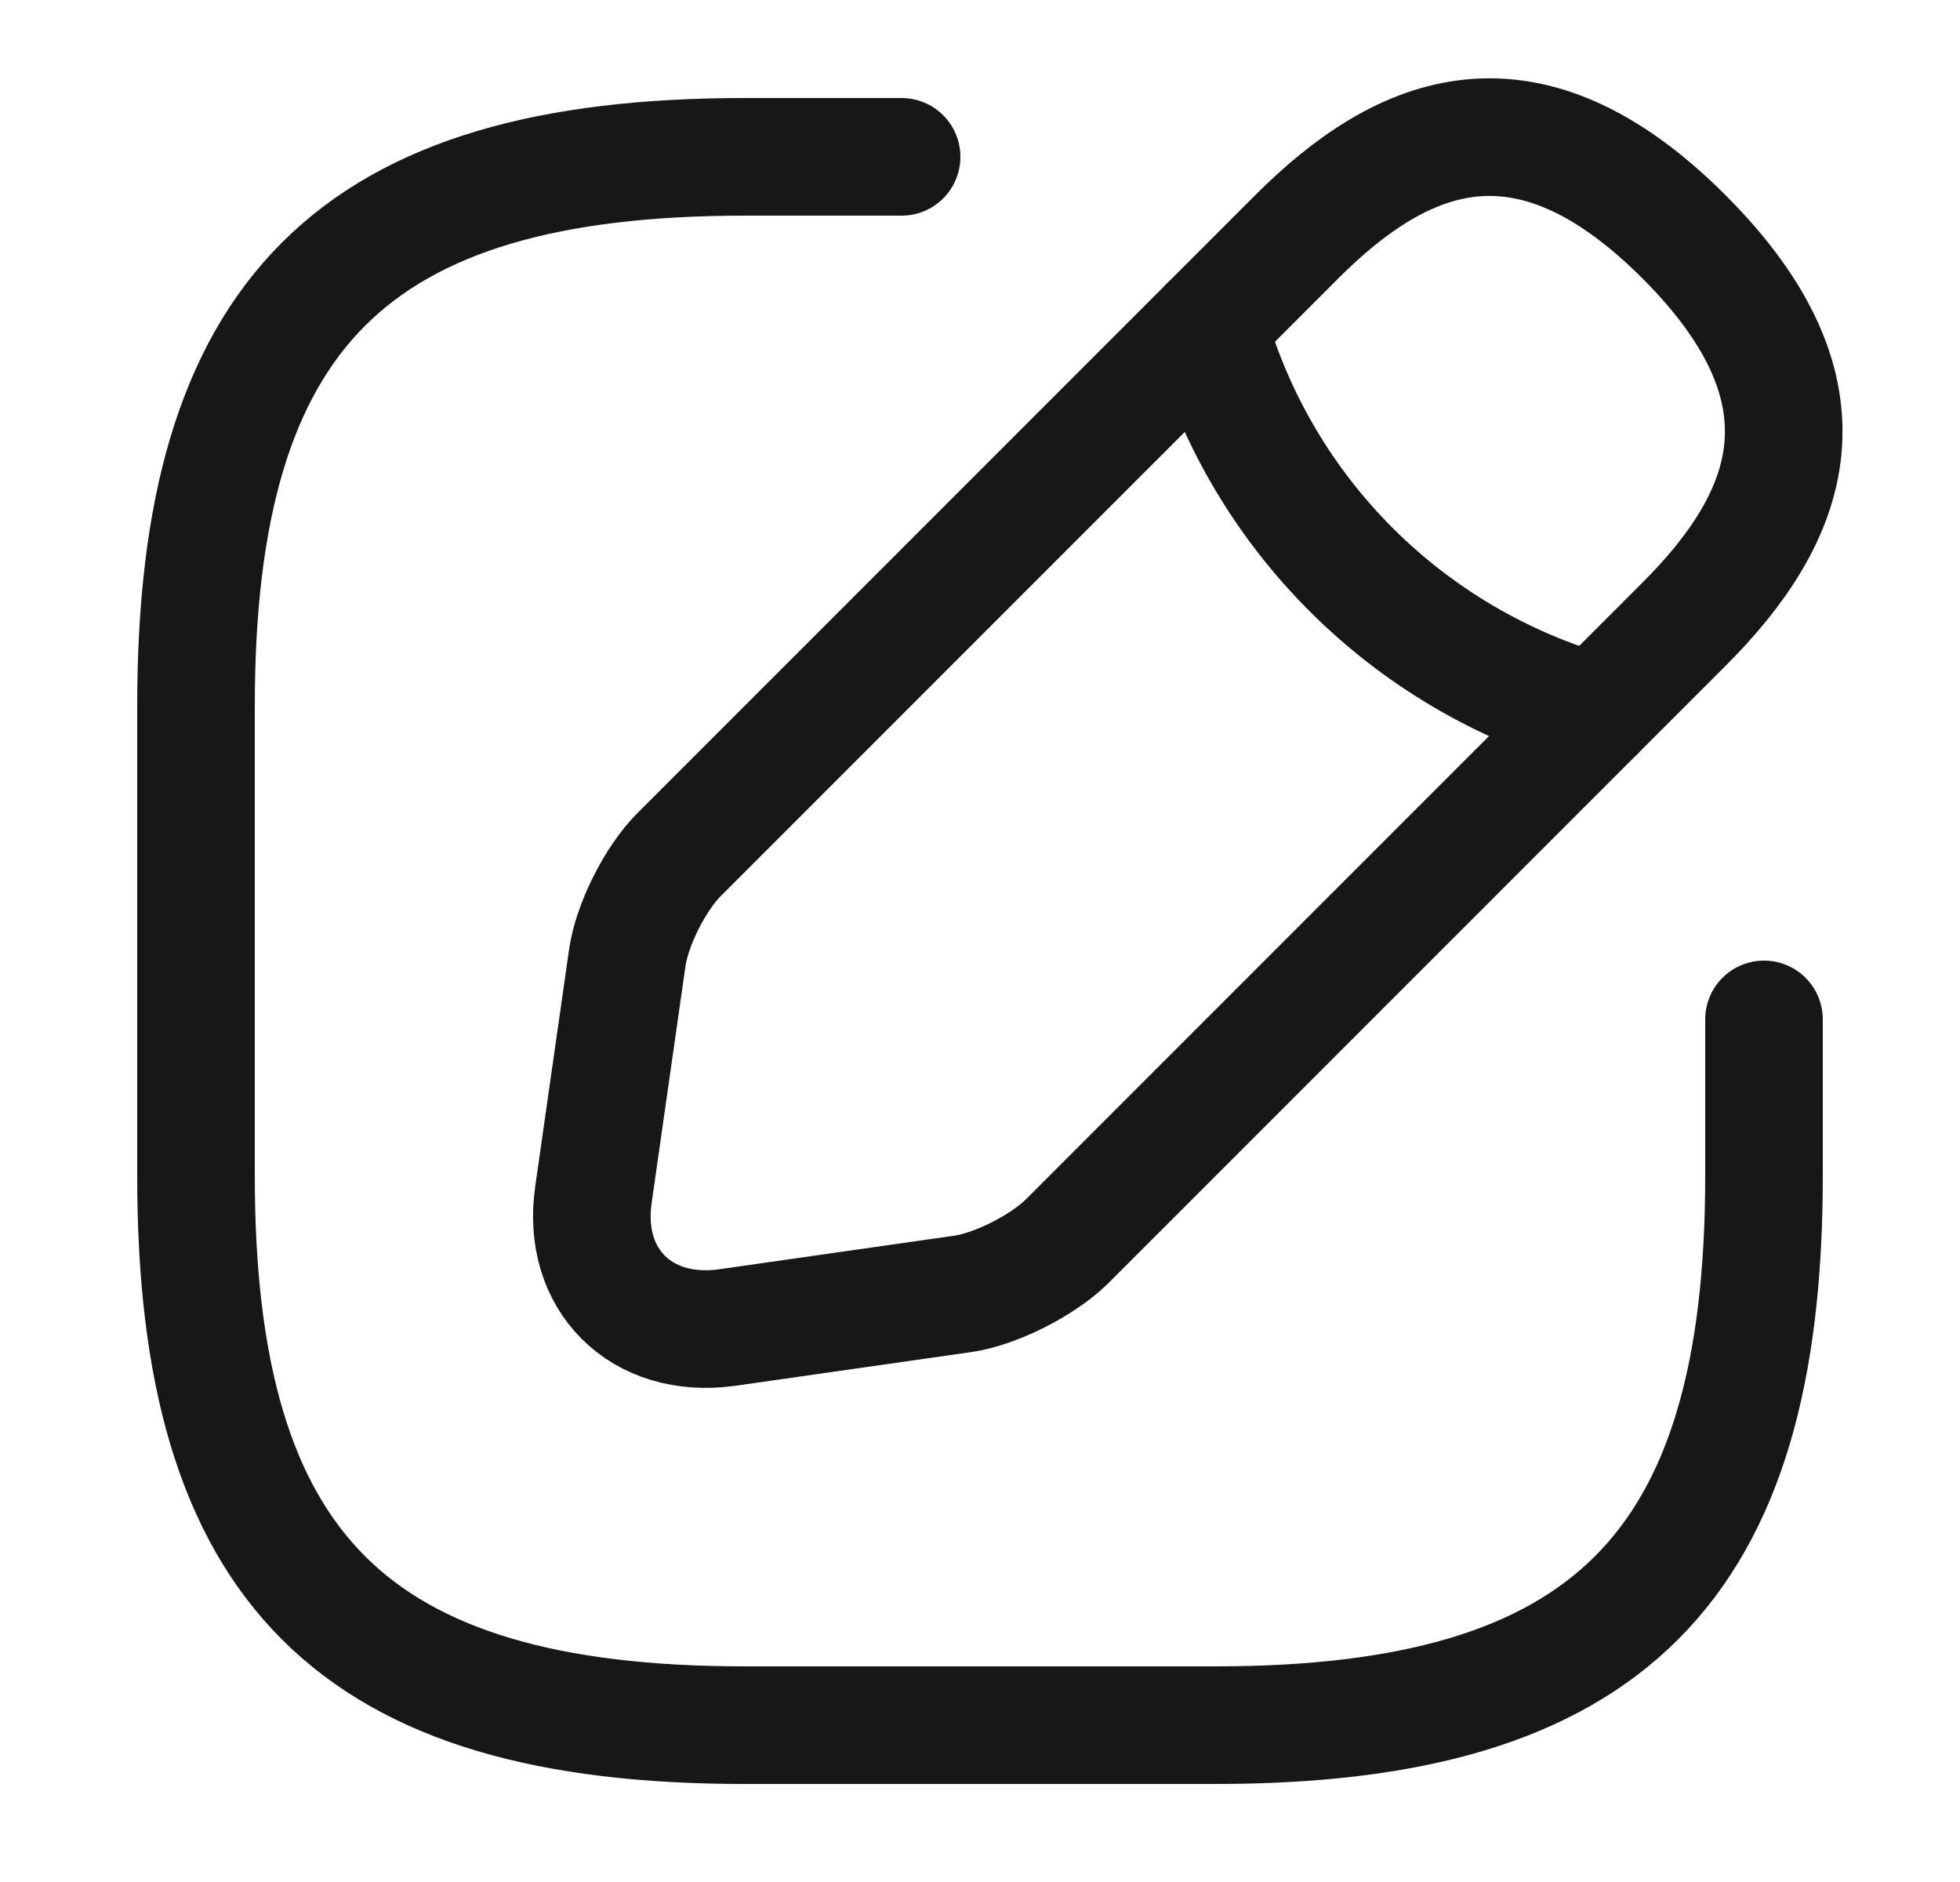
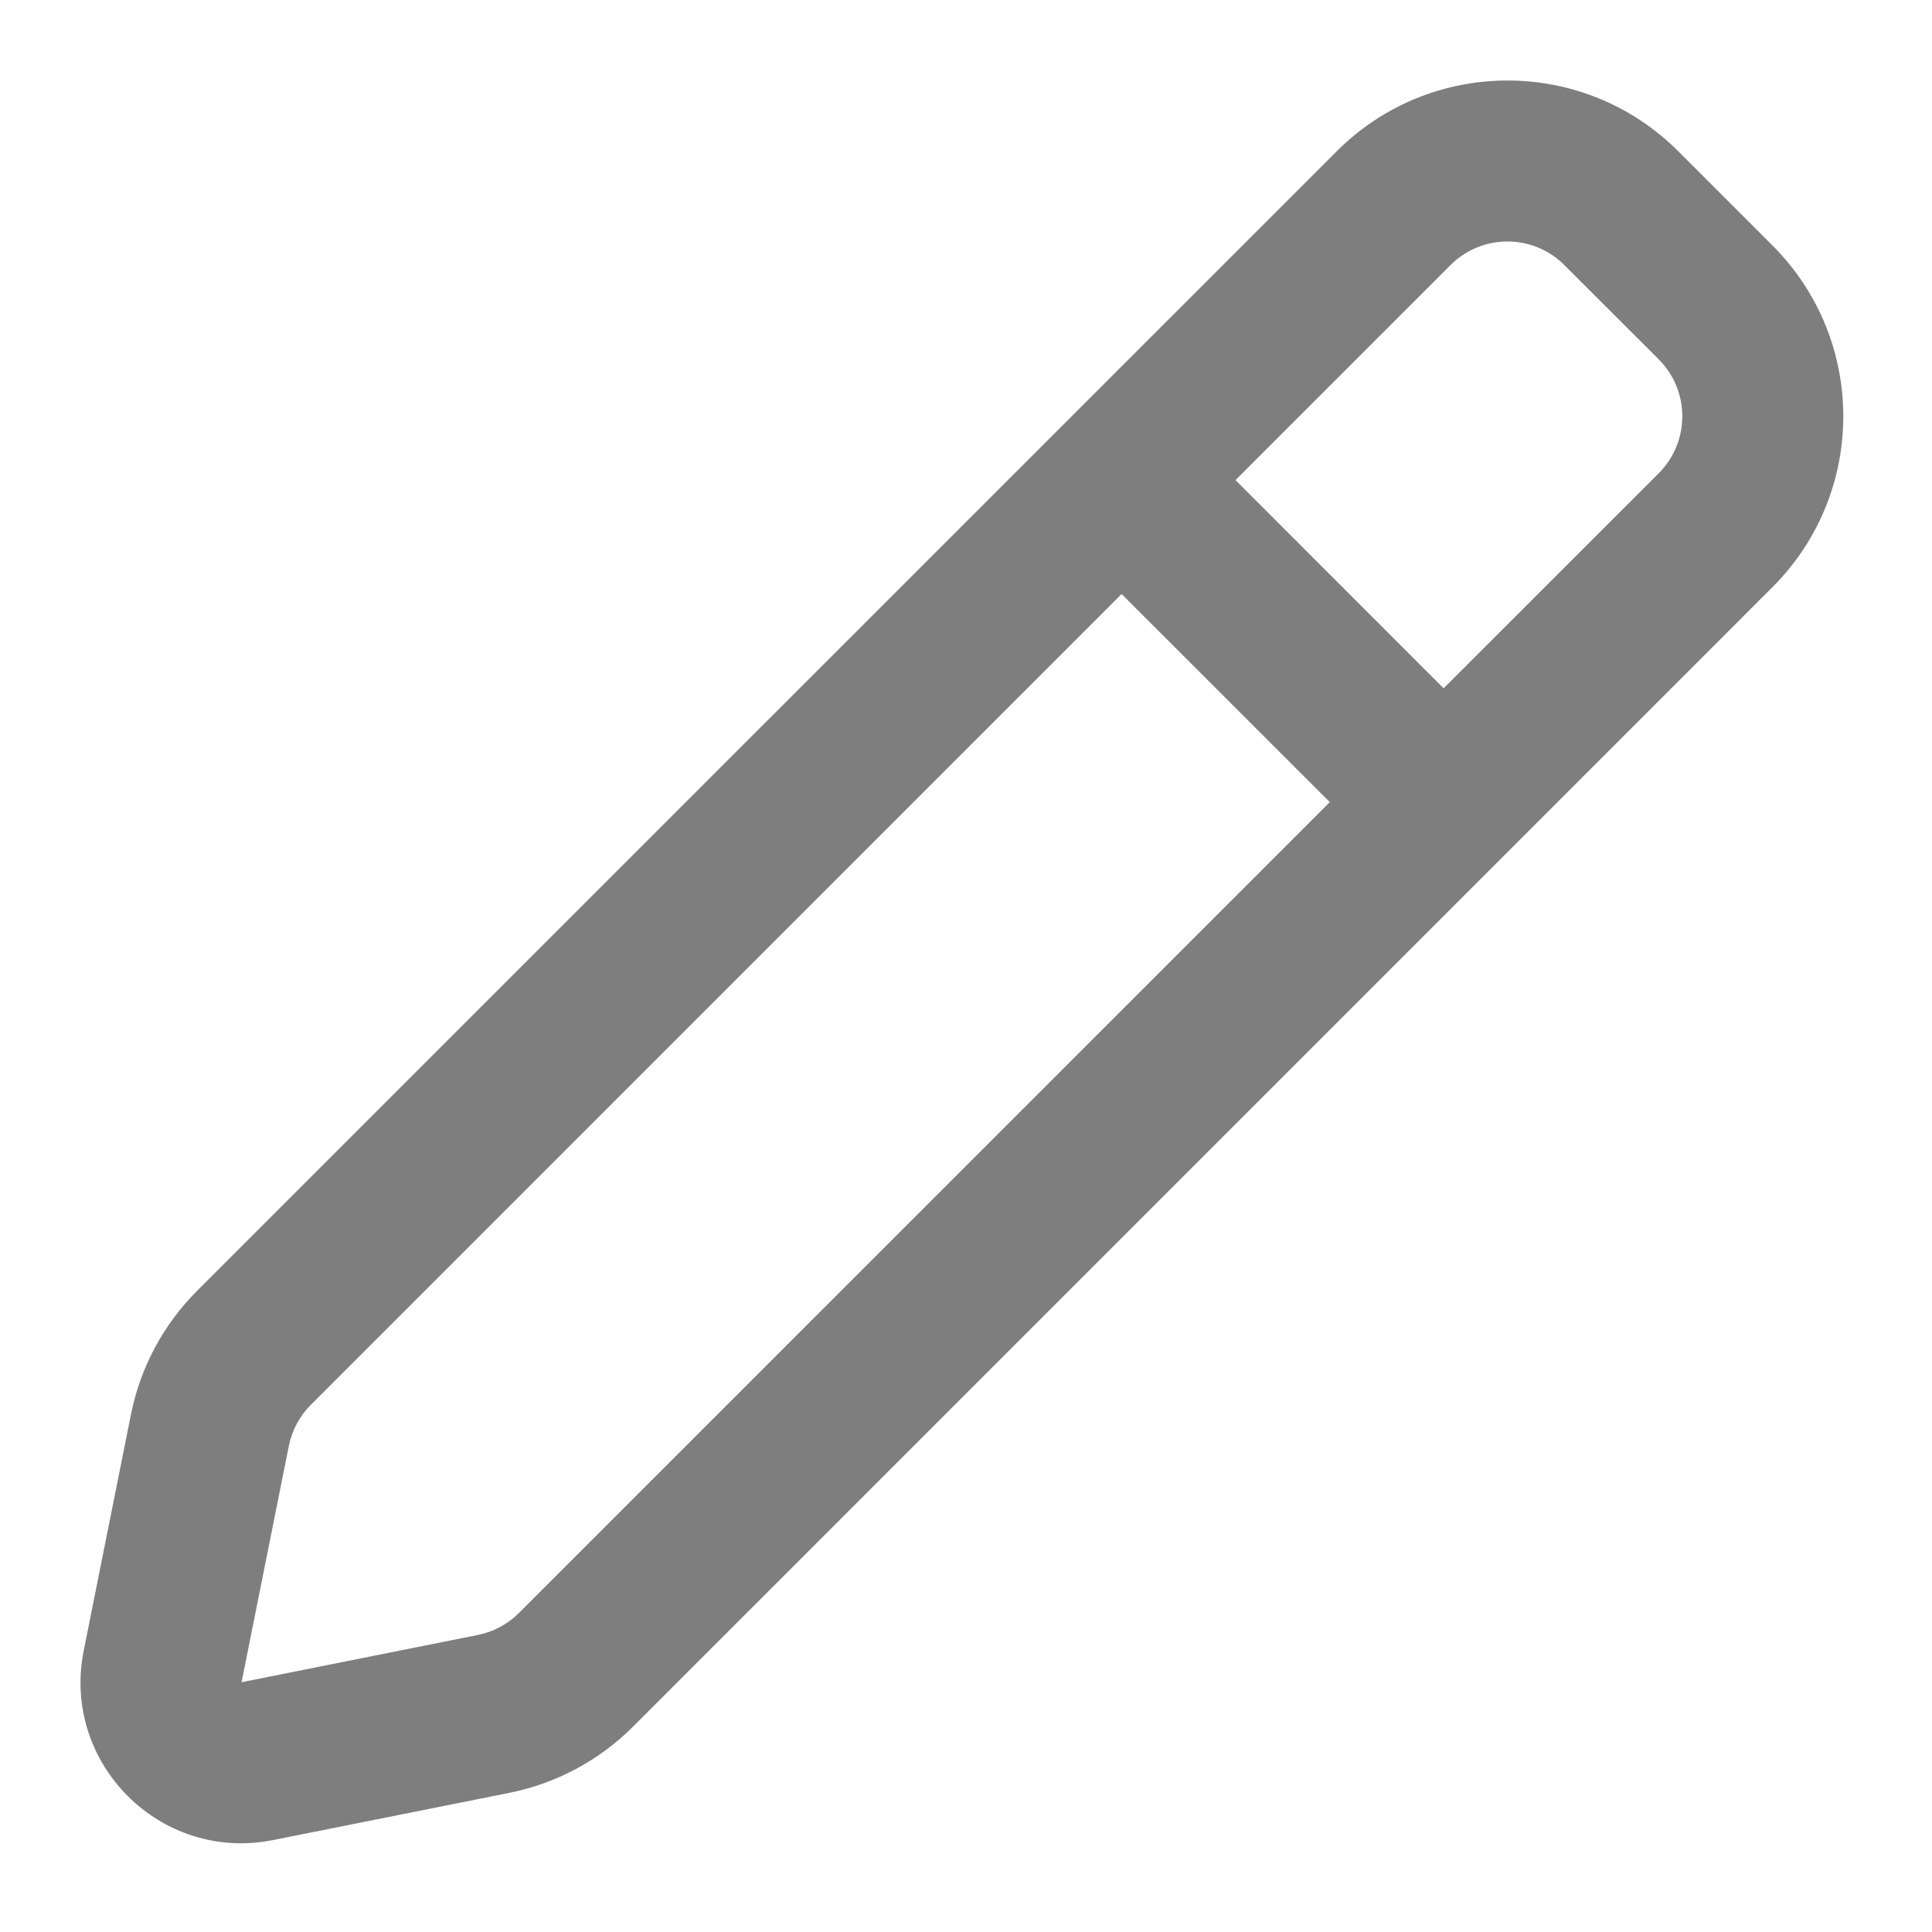
- <svg xmlns="http://www.w3.org/2000/svg" width="25" height="24" viewBox="0 0 25 24" fill="none">
-   <path d="M11.5 2H9.5C4.5 2 2.5 4 2.5 9V15C2.5 20 4.5 22 9.5 22H15.5C20.5 22 22.5 20 22.5 15V13" stroke="#171717" stroke-width="1.5" stroke-linecap="round" stroke-linejoin="round" />
-   <path d="M16.54 3.02L8.66 10.9C8.36 11.2 8.06 11.79 8 12.22L7.57 15.23C7.41 16.32 8.18 17.08 9.27 16.93L12.28 16.5C12.7 16.44 13.29 16.14 13.6 15.84L21.48 7.96C22.84 6.6 23.48 5.02 21.48 3.02C19.48 1.02 17.9 1.66 16.54 3.02Z" stroke="#171717" stroke-width="1.5" strokeMiterlimit="10" stroke-linecap="round" stroke-linejoin="round" />
-   <path d="M15.41 4.15C16.08 6.54 17.95 8.41 20.35 9.09" stroke="#171717" stroke-width="1.5" strokeMiterlimit="10" stroke-linecap="round" stroke-linejoin="round" />
+ <svg xmlns="http://www.w3.org/2000/svg" width="20px" height="20px" viewBox="0 0 24 24" fill="none">
+   <g id="SVGRepo_bgCarrier" stroke-width="0" />
+   <g id="SVGRepo_tracerCarrier" stroke-linecap="round" stroke-linejoin="round" />
+   <g id="SVGRepo_iconCarrier">
+     <path fill-rule="evenodd" clip-rule="evenodd" d="M20.848 1.879C19.676 0.707 17.777 0.707 16.605 1.879L2.447 16.036C2.029 16.455 1.743 16.988 1.627 17.569L1.04 20.505C0.76 21.904 1.994 23.138 3.393 22.858L6.329 22.271C6.909 22.155 7.443 21.869 7.862 21.451L22.019 7.293C23.191 6.121 23.191 4.222 22.019 3.05L20.848 1.879ZM18.019 3.293C18.41 2.902 19.043 2.902 19.433 3.293L20.605 4.464C20.996 4.855 20.996 5.488 20.605 5.879L17.933 8.55L15.348 5.964L18.019 3.293ZM13.933 7.379L3.862 17.451C3.722 17.59 3.627 17.768 3.588 17.962L3.001 20.897L5.936 20.31C6.13 20.271 6.308 20.176 6.447 20.036L16.519 9.964L13.933 7.379Z" fill="#7E7E7E" />
+   </g>
</svg>
